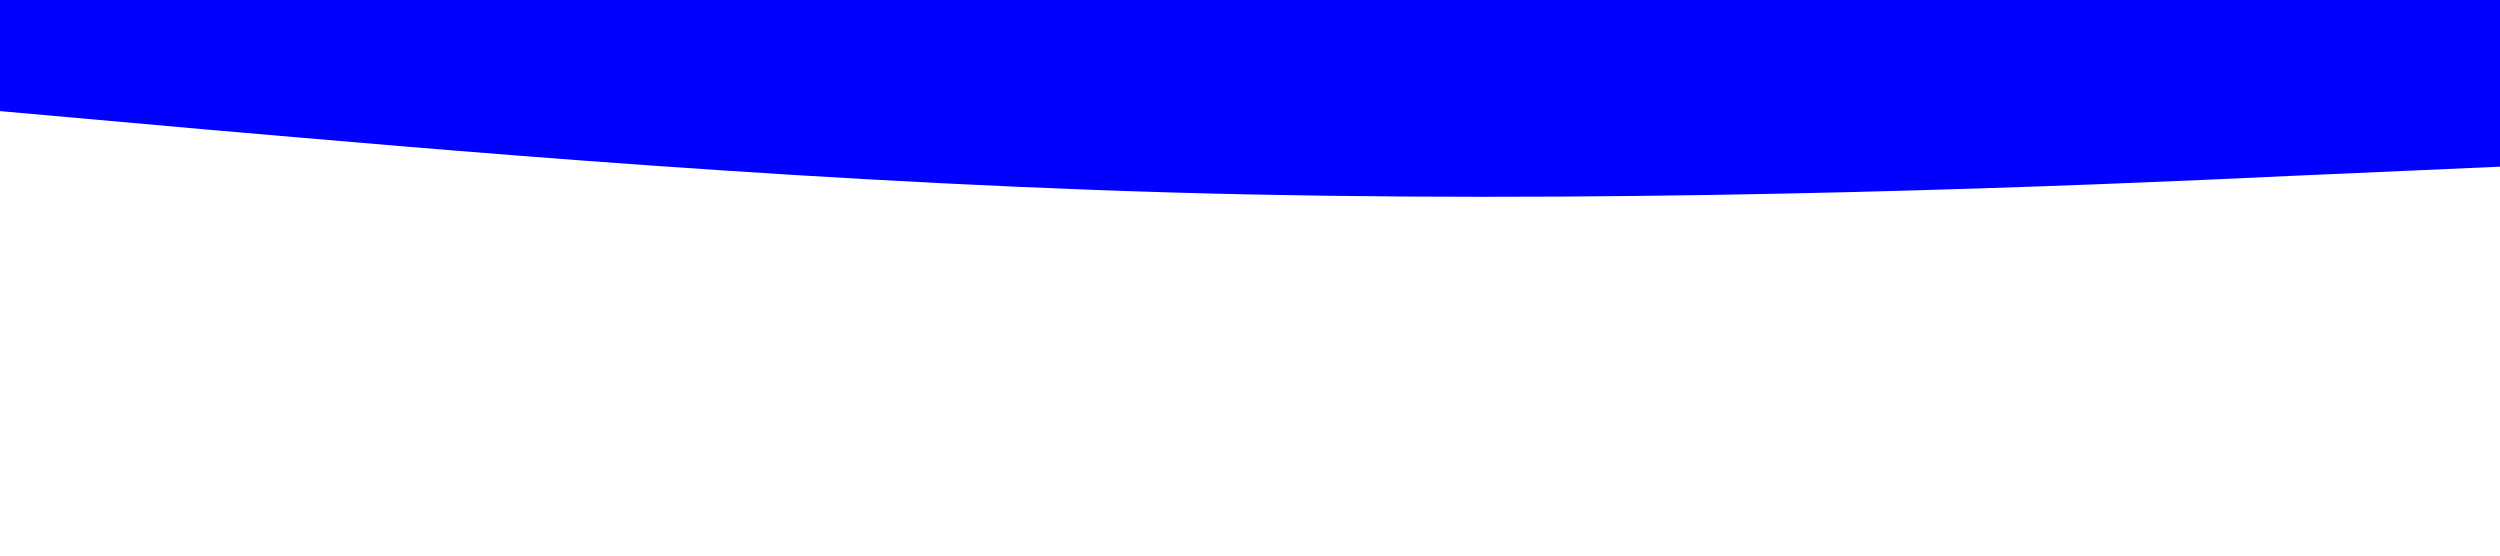
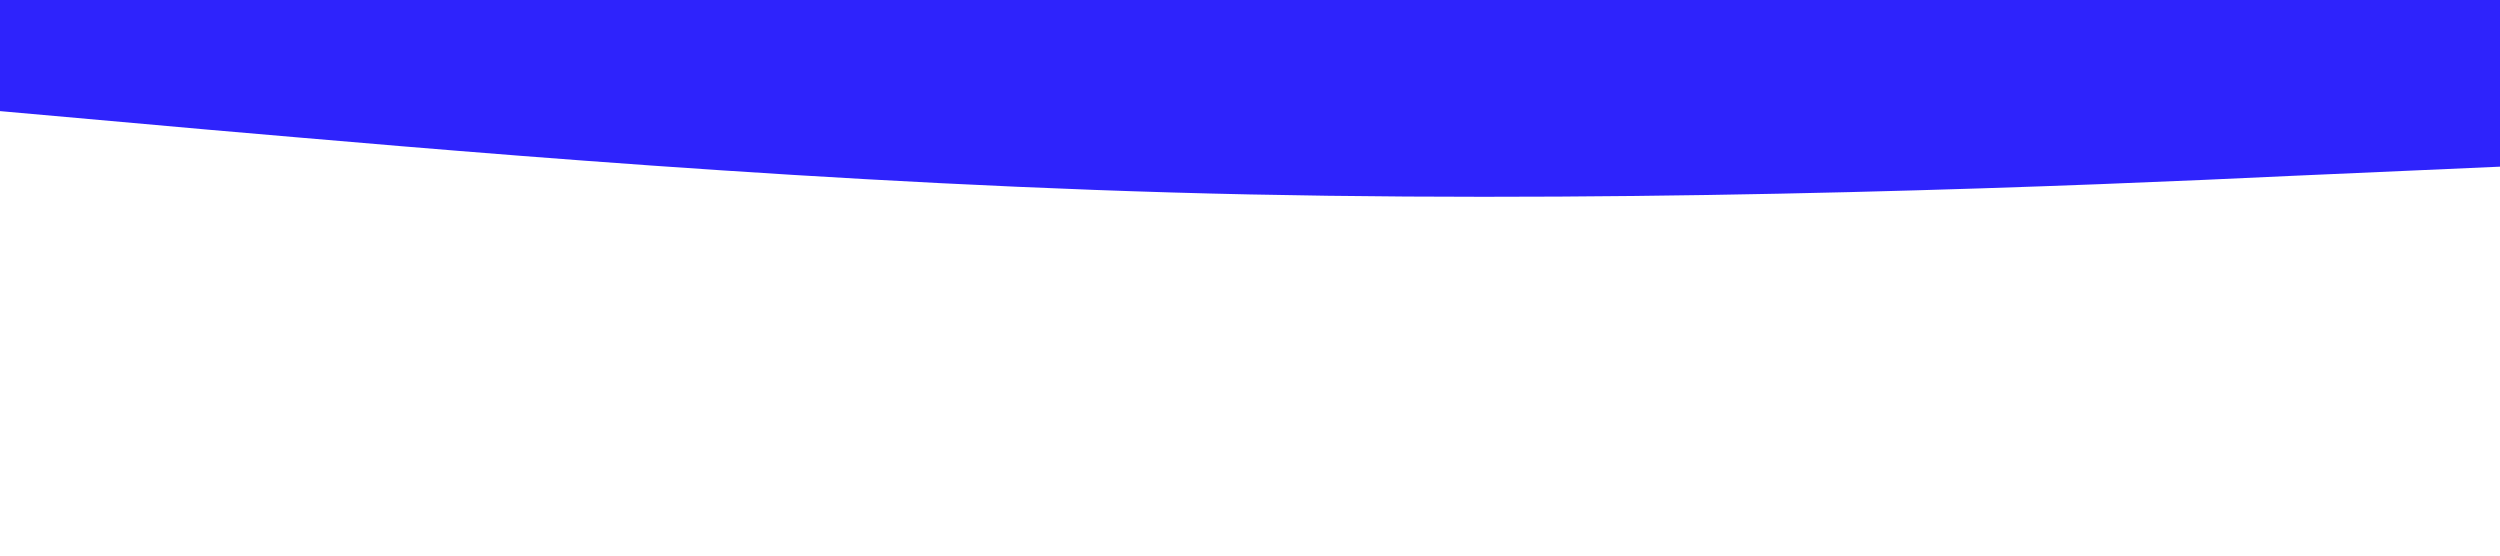
- <svg xmlns="http://www.w3.org/2000/svg" viewBox="0 0 1440 320">
-   <path fill="blue" fill-opacity="1" d="M0,64L120,74.7C240,85,480,107,720,112C960,117,1200,107,1320,101.3L1440,96L1440,0L1320,0C1200,0,960,0,720,0C480,0,240,0,120,0L0,0Z" />
+ <svg xmlns="http://www.w3.org/2000/svg" version="1.1" id="Layer_1" x="0px" y="0px" viewBox="0 0 1440 320" style="enable-background:new 0 0 1440 320;" xml:space="preserve">
+   <style type="text/css">
+ 	.st0{fill:#2E23FC;}
+ </style>
+   <path class="st0" d="M0,64l120,10.7C240,85,480,107,720,112s480-5,600-10.7l120-5.3V0h-120c-120,0-360,0-600,0S240,0,120,0H0V64z" />
</svg>
